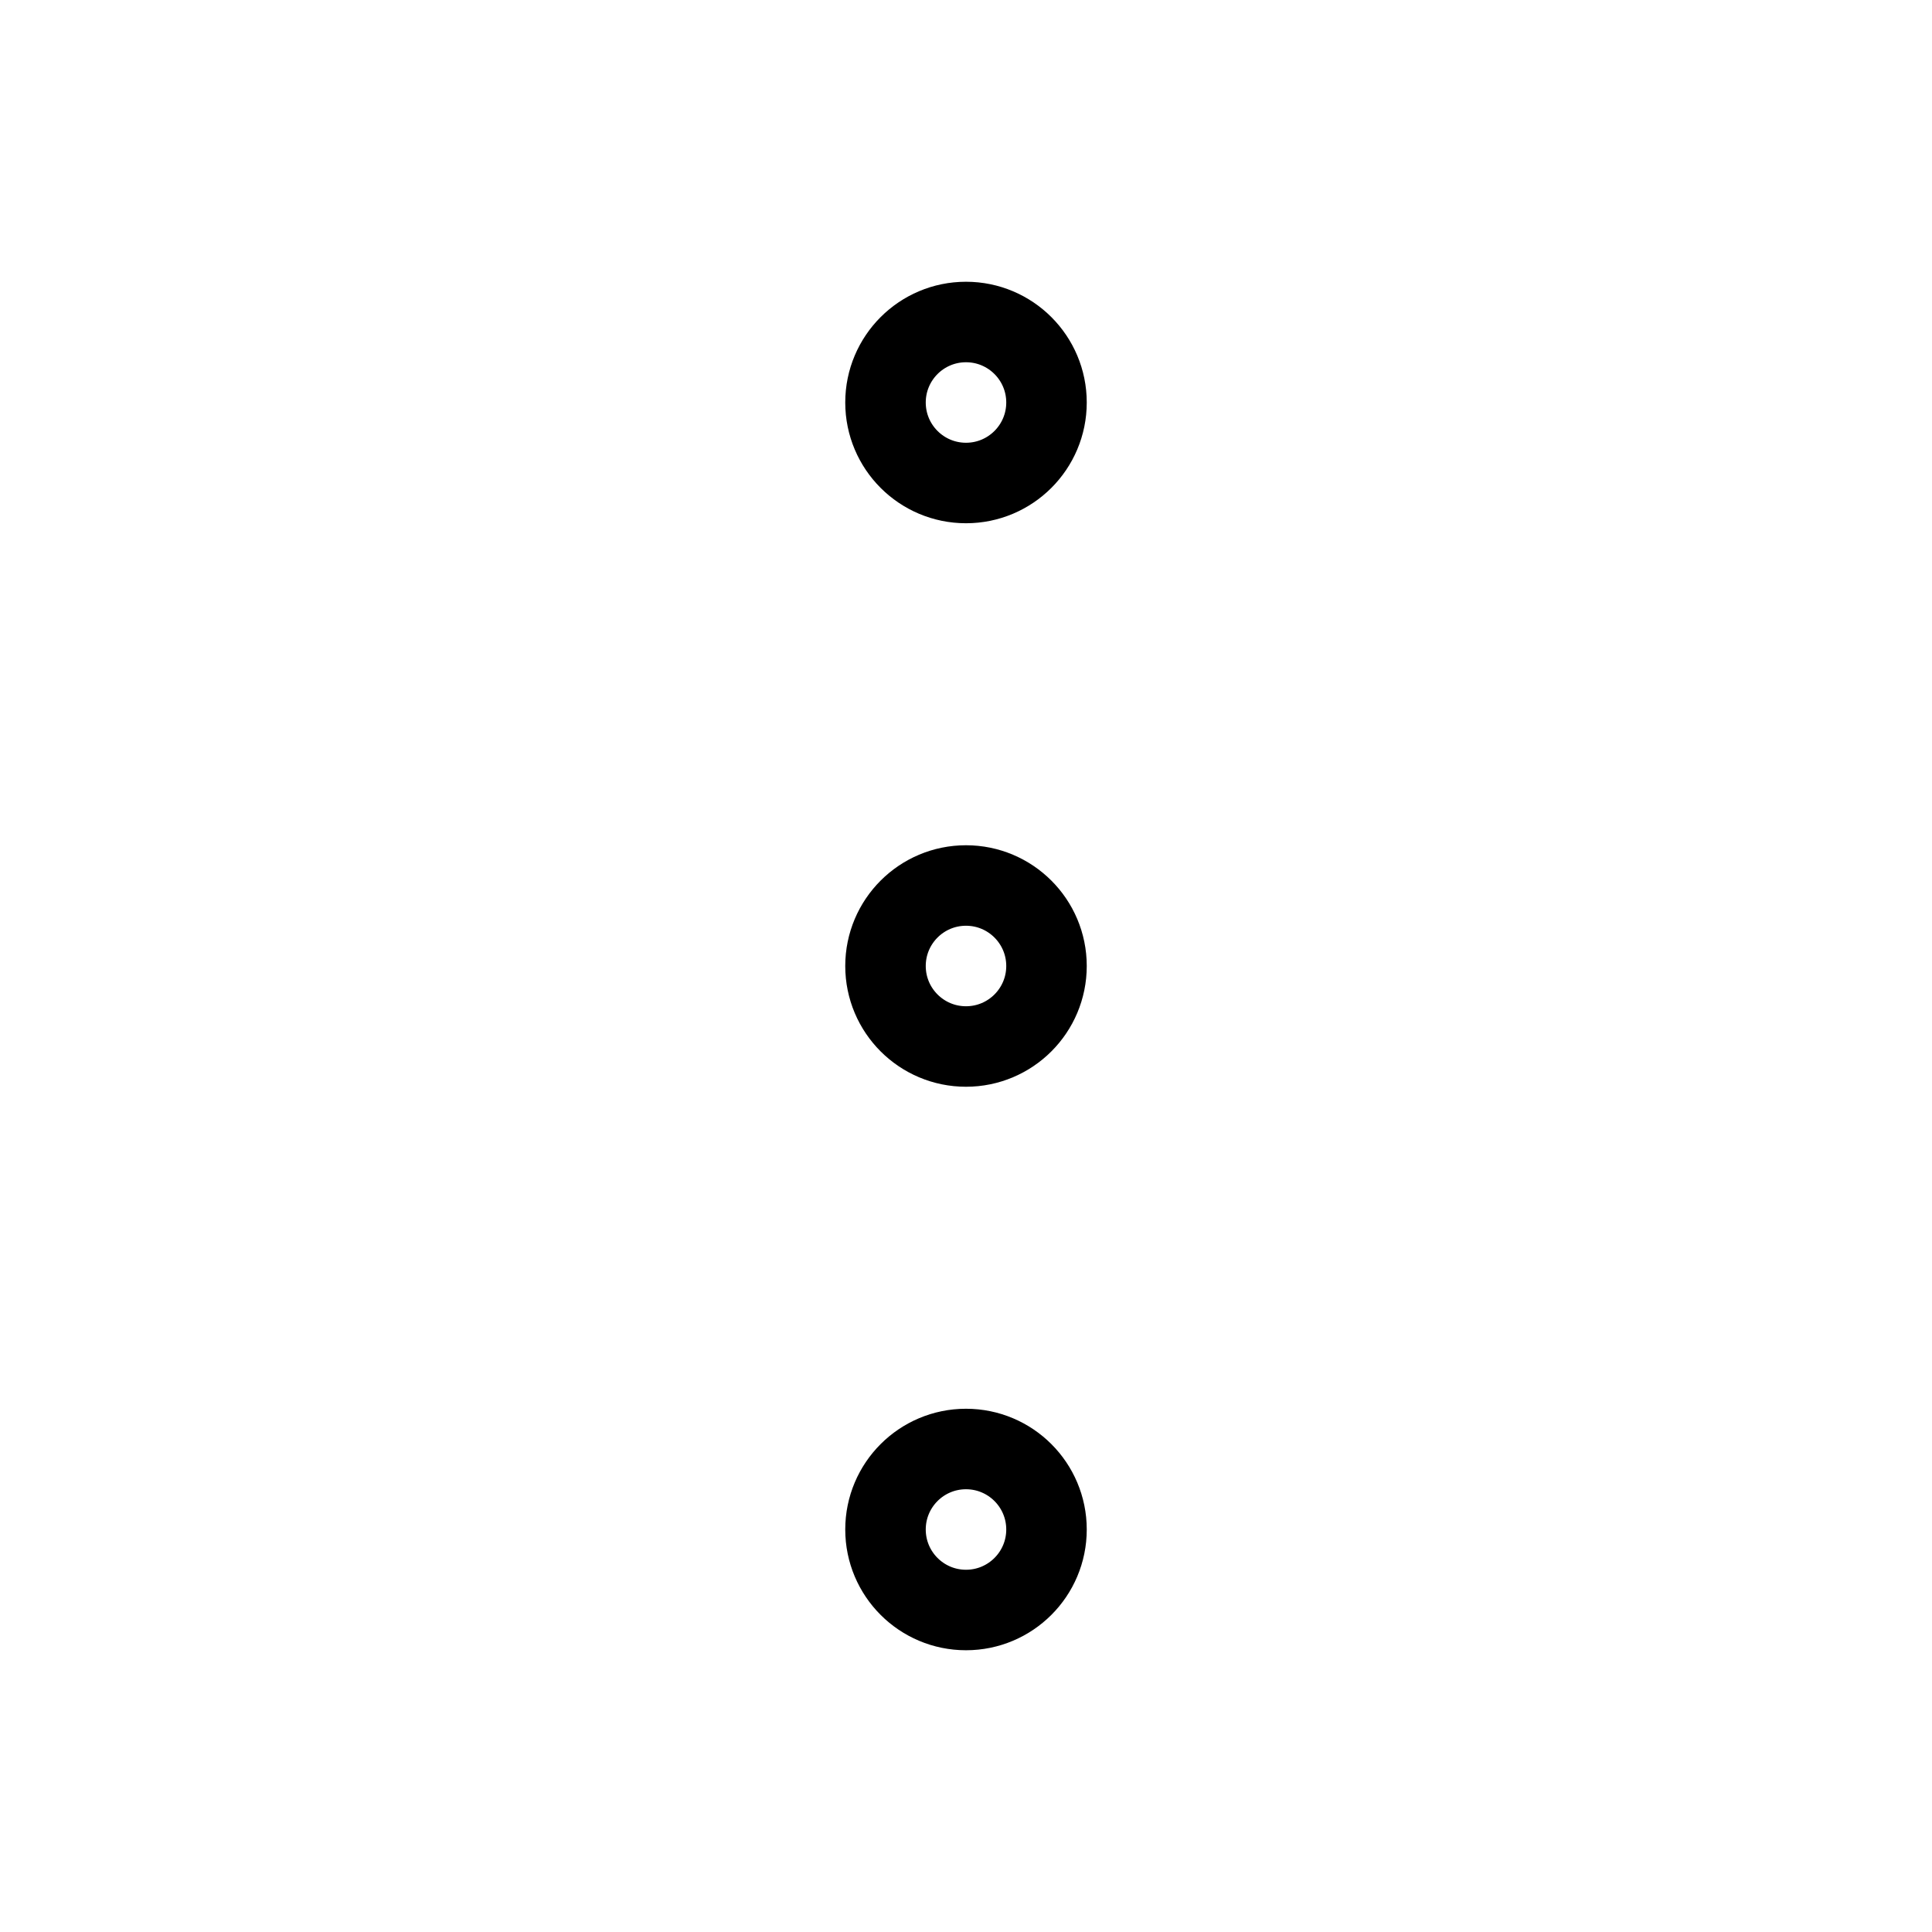
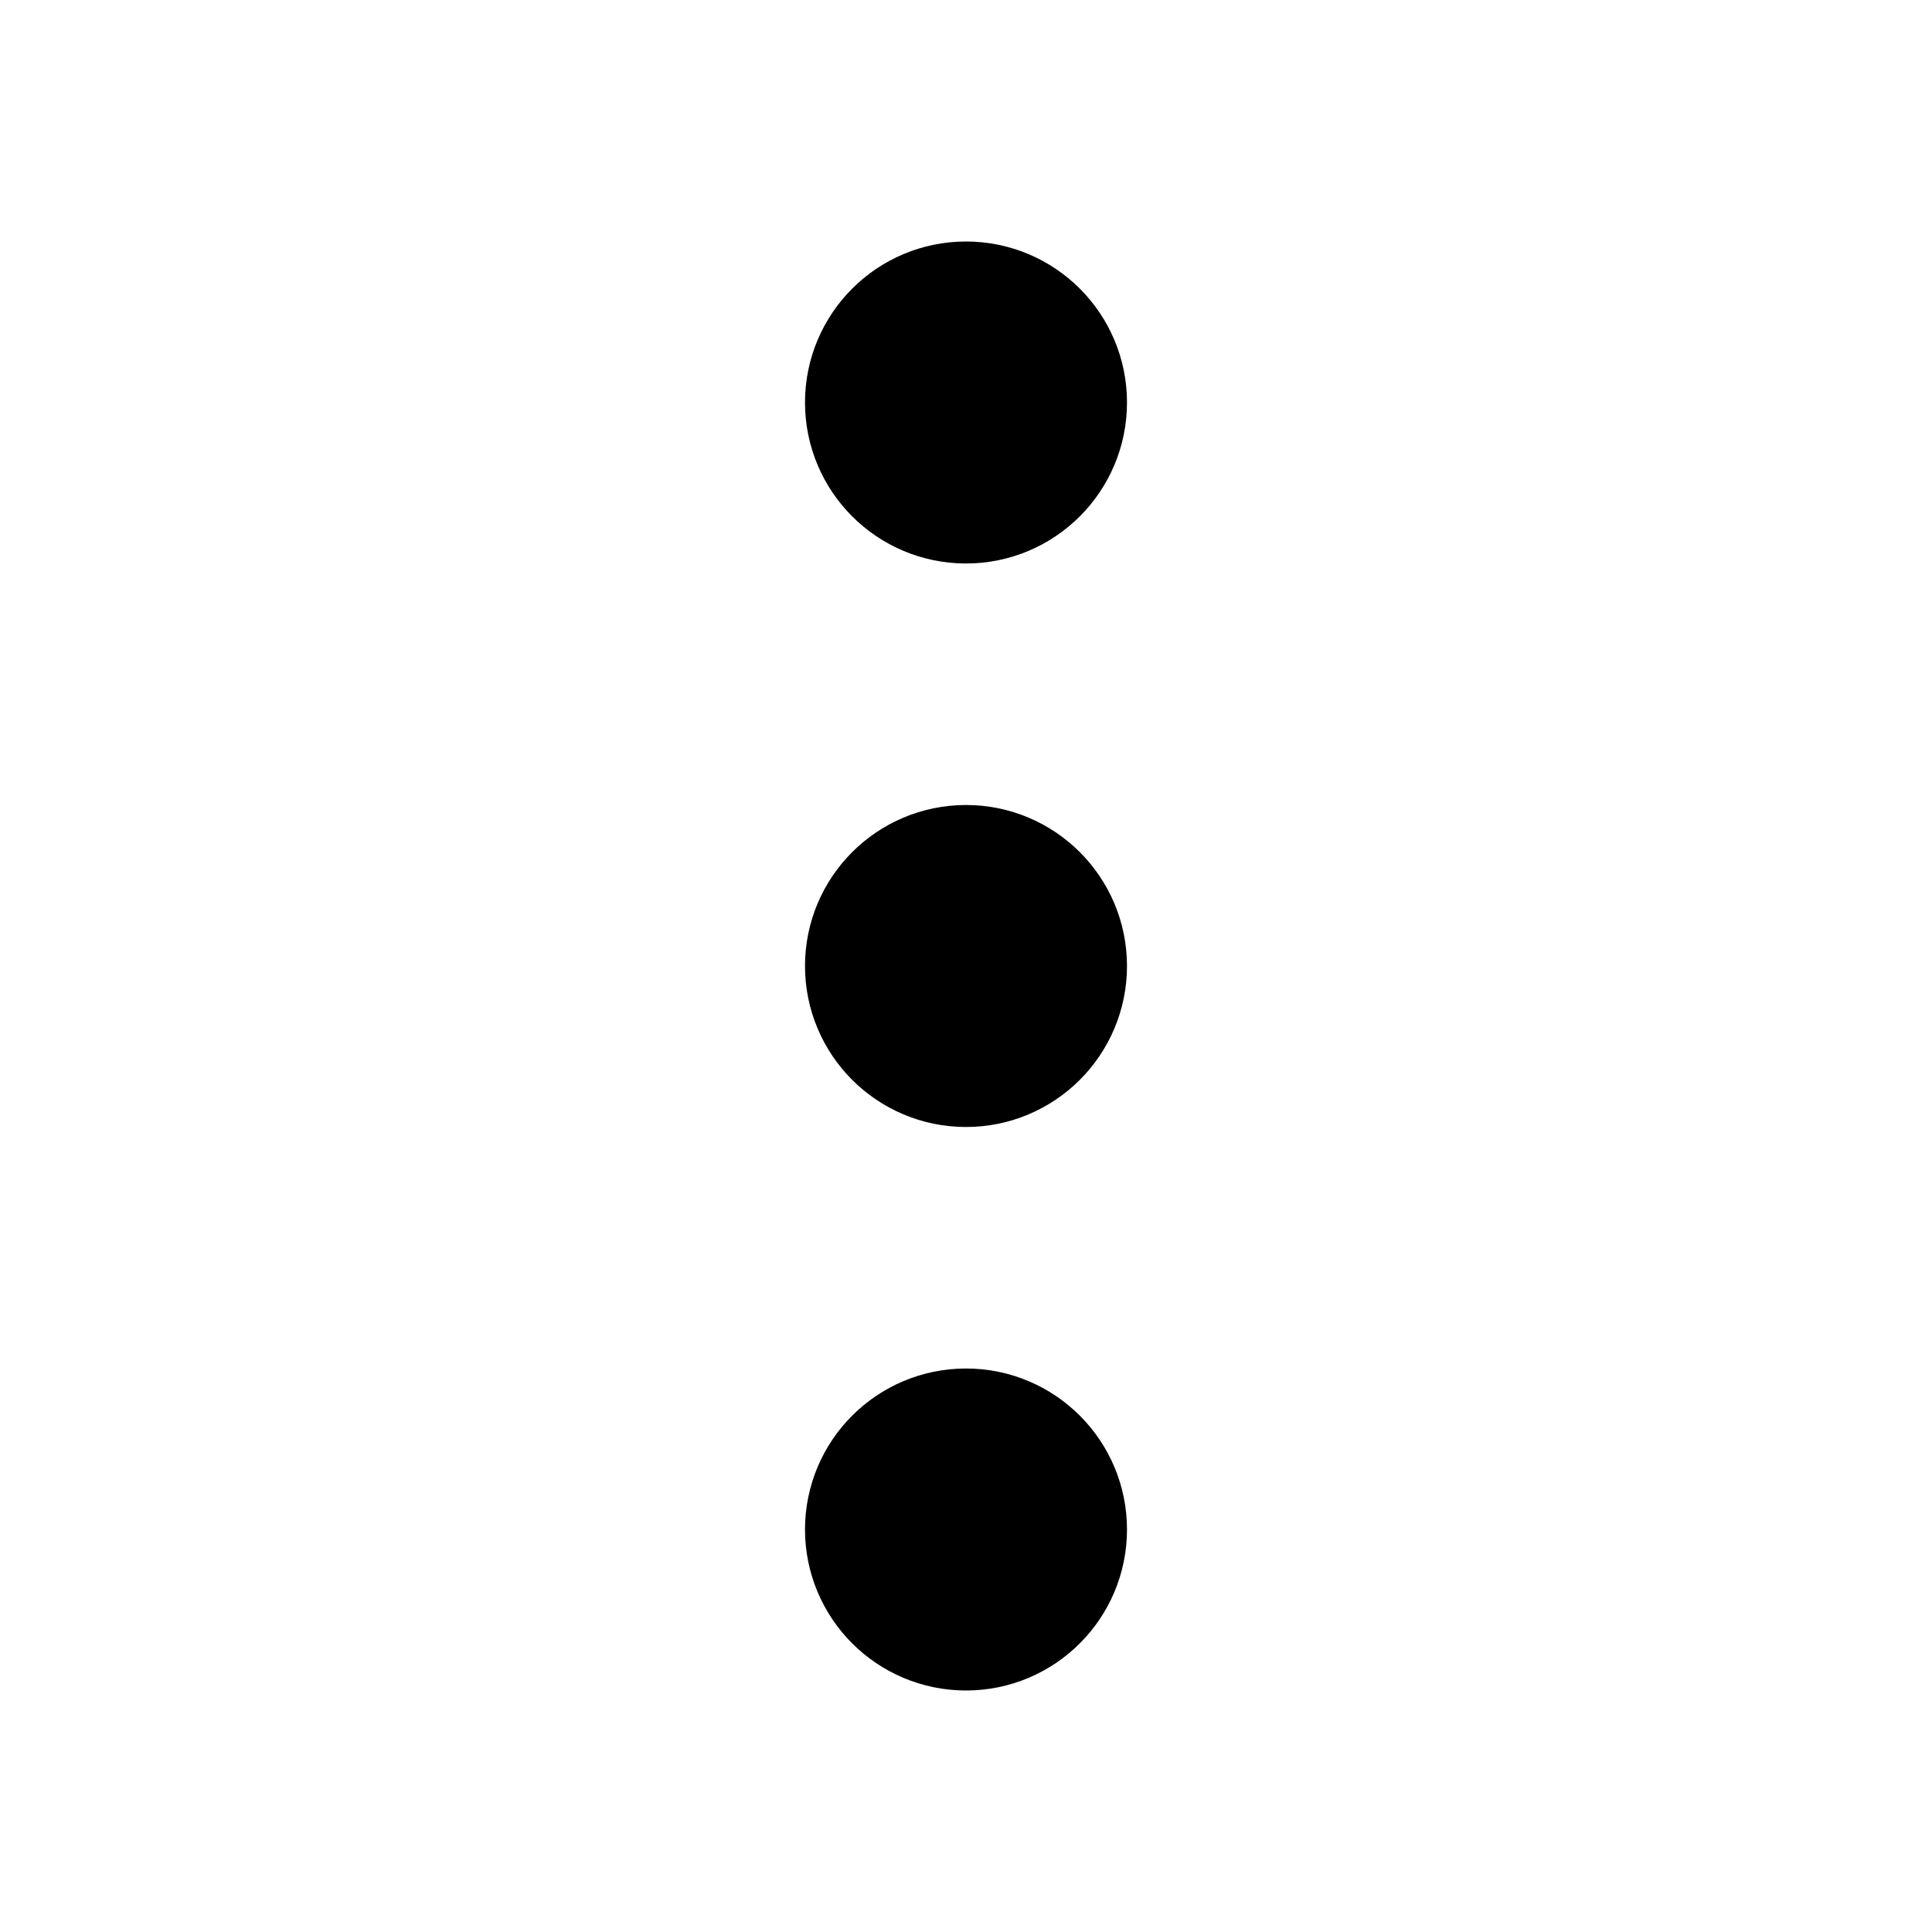
- <svg xmlns="http://www.w3.org/2000/svg" width="20" height="20" viewBox="0 0 24 24" fill="none" stroke="currentColor" strokeWidth="2" strokeLinecap="round" strokeLinejoin="round" className="lucide lucide-ellipsis-vertical">
+ <svg xmlns="http://www.w3.org/2000/svg" width="20" height="20" viewBox="0 0 24 24" fill="none" stroke="currentColor" stroke-width="2" stroke-linecap="round" stroke-linejoin="round" class="lucide lucide-ellipsis-vertical">
  <circle cx="12" cy="12" r="1" />
  <circle cx="12" cy="5" r="1" />
  <circle cx="12" cy="19" r="1" />
</svg>
